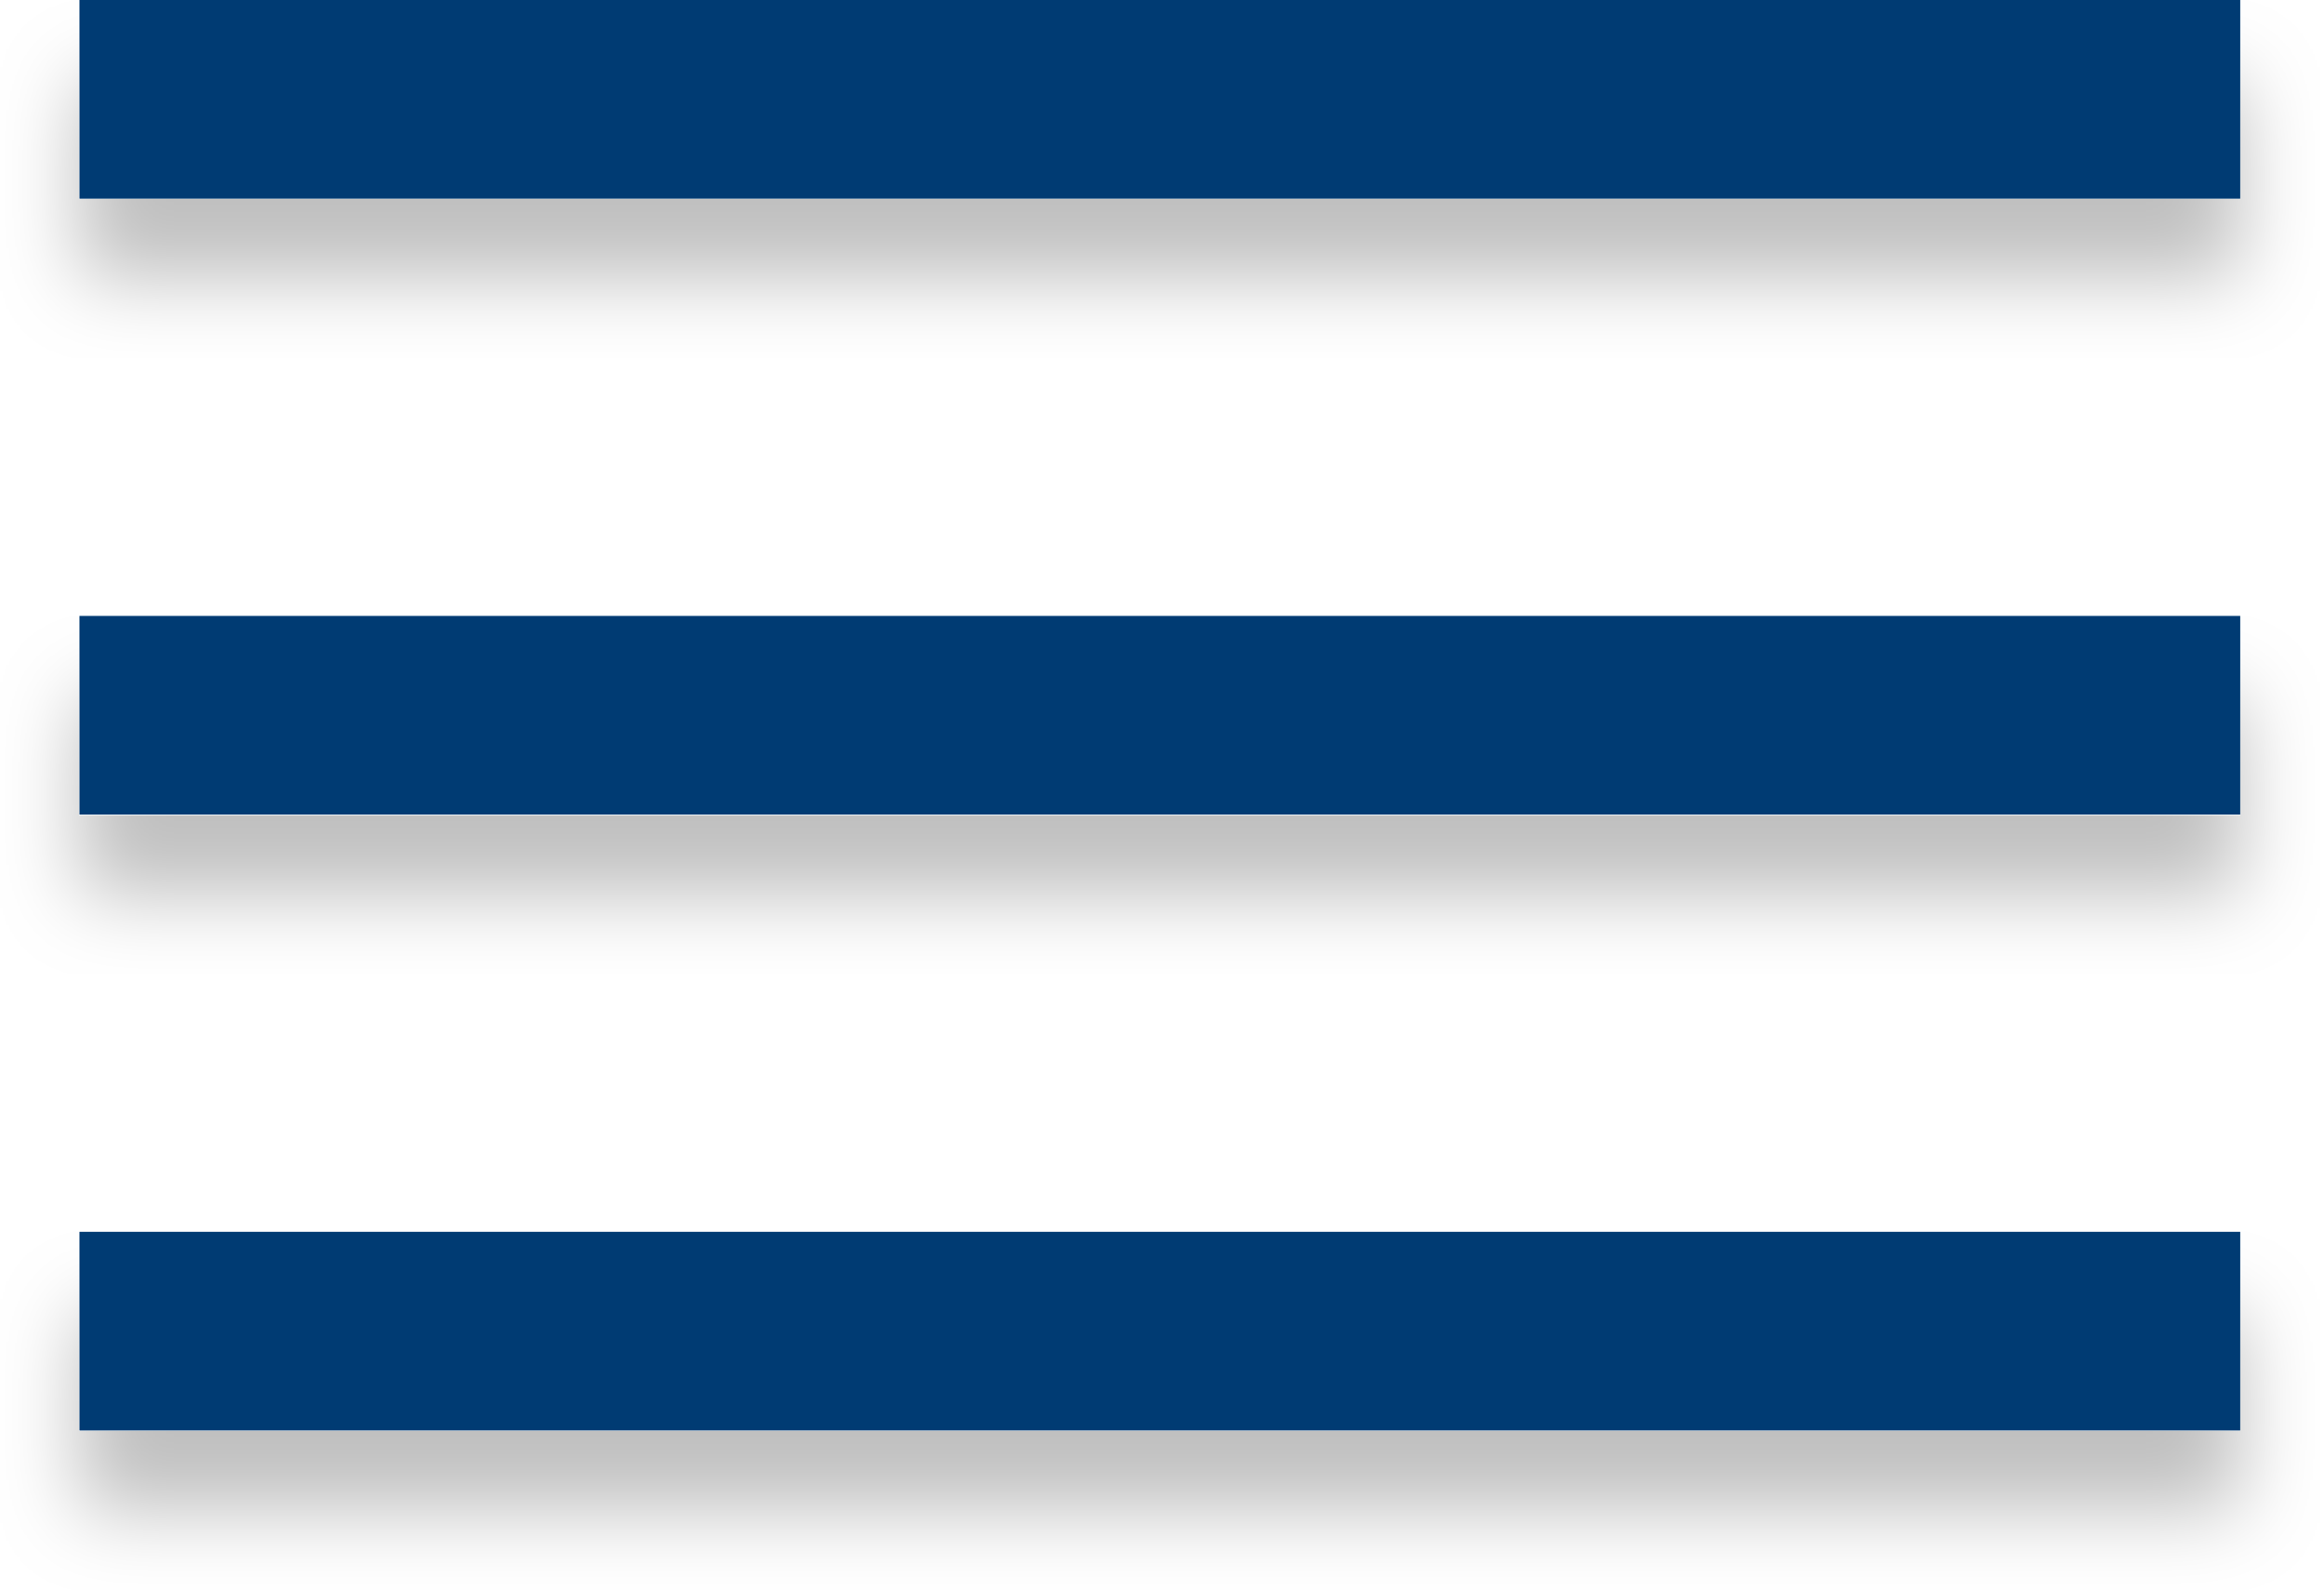
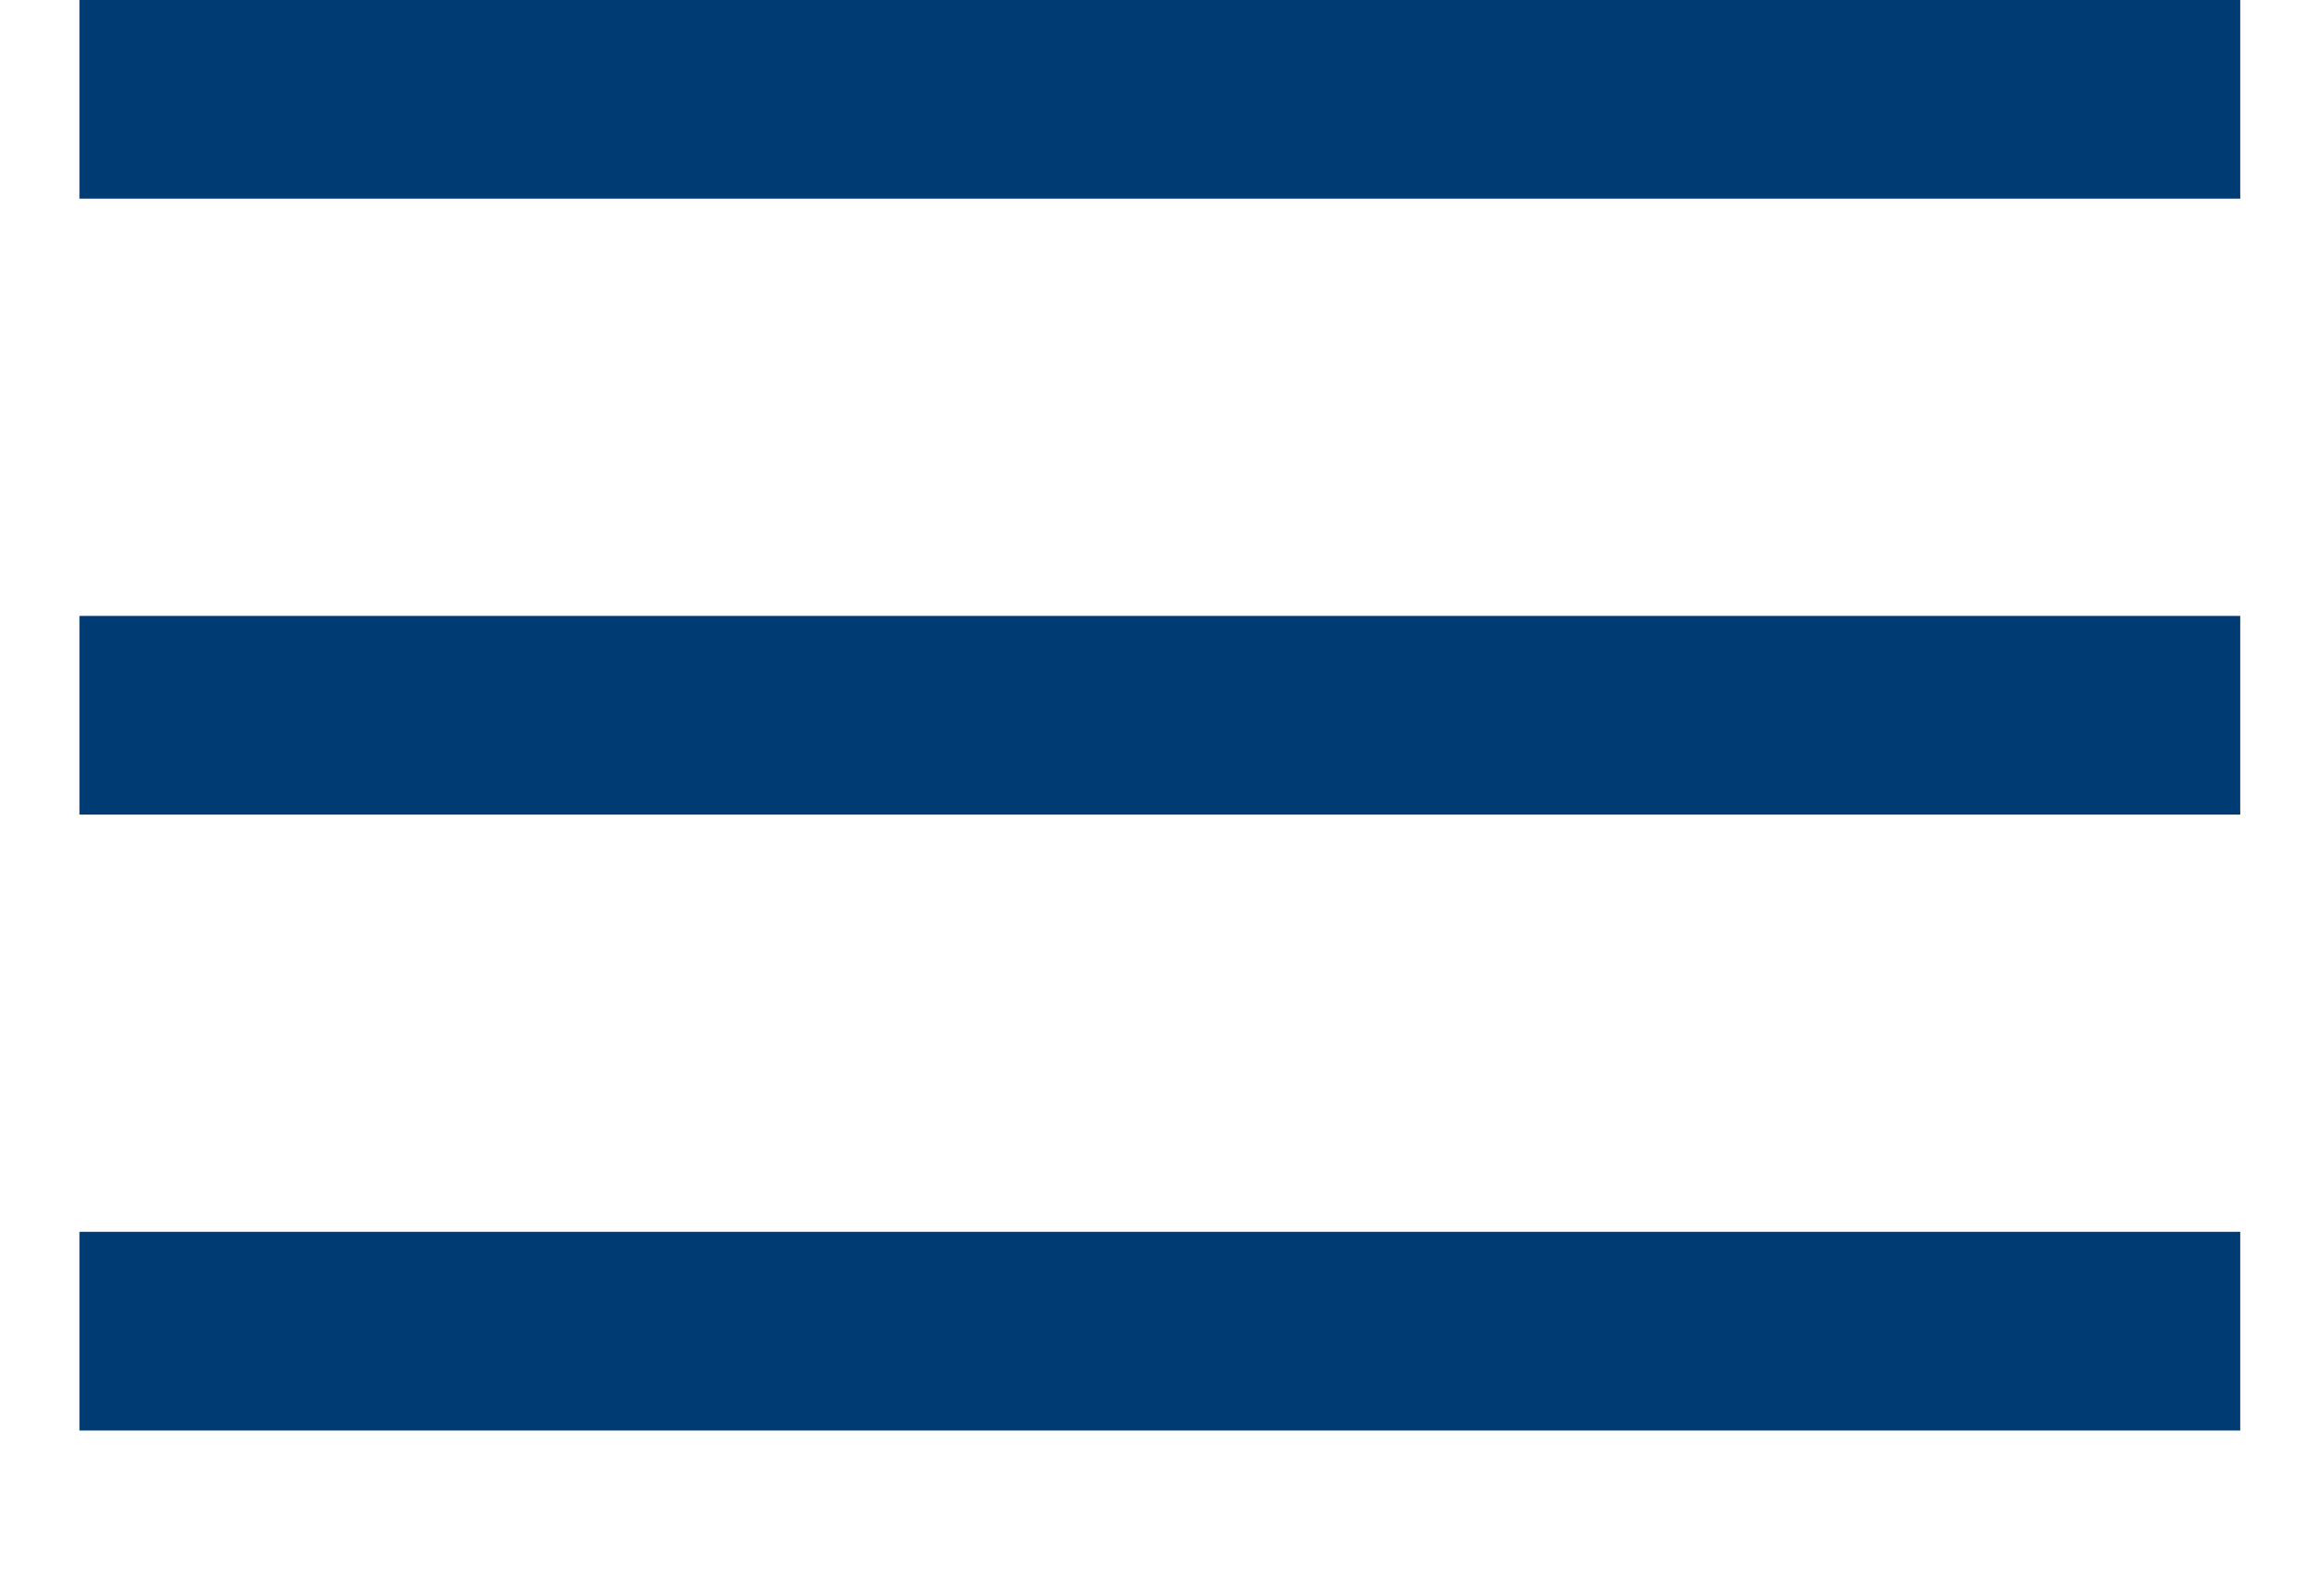
<svg xmlns="http://www.w3.org/2000/svg" width="117" height="80" viewBox="0 0 117 80" fill="none">
  <g filter="url(#filter0_d_2_8)">
    <line x1="4" y1="5" x2="112.783" y2="5" stroke="#003B73" stroke-width="10" />
  </g>
  <g filter="url(#filter1_d_2_8)">
    <line x1="4" y1="36" x2="112.783" y2="36" stroke="#003B73" stroke-width="10" />
  </g>
  <g filter="url(#filter2_d_2_8)">
    <line x1="4" y1="67" x2="112.783" y2="67" stroke="#003B73" stroke-width="10" />
  </g>
  <defs>
    <filter id="filter0_d_2_8" x="0" y="0" width="116.783" height="18" filterUnits="userSpaceOnUse" color-interpolation-filters="sRGB">
      <feFlood flood-opacity="0" result="BackgroundImageFix" />
-       <feColorMatrix in="SourceAlpha" type="matrix" values="0 0 0 0 0 0 0 0 0 0 0 0 0 0 0 0 0 0 127 0" result="hardAlpha" />
      <feOffset dy="4" />
      <feGaussianBlur stdDeviation="2" />
      <feComposite in2="hardAlpha" operator="out" />
      <feColorMatrix type="matrix" values="0 0 0 0 0 0 0 0 0 0 0 0 0 0 0 0 0 0 0.25 0" />
      <feBlend mode="normal" in2="BackgroundImageFix" result="effect1_dropShadow_2_8" />
      <feBlend mode="normal" in="SourceGraphic" in2="effect1_dropShadow_2_8" result="shape" />
    </filter>
    <filter id="filter1_d_2_8" x="0" y="31" width="116.783" height="18" filterUnits="userSpaceOnUse" color-interpolation-filters="sRGB">
      <feFlood flood-opacity="0" result="BackgroundImageFix" />
-       <feColorMatrix in="SourceAlpha" type="matrix" values="0 0 0 0 0 0 0 0 0 0 0 0 0 0 0 0 0 0 127 0" result="hardAlpha" />
      <feOffset dy="4" />
      <feGaussianBlur stdDeviation="2" />
      <feComposite in2="hardAlpha" operator="out" />
      <feColorMatrix type="matrix" values="0 0 0 0 0 0 0 0 0 0 0 0 0 0 0 0 0 0 0.25 0" />
      <feBlend mode="normal" in2="BackgroundImageFix" result="effect1_dropShadow_2_8" />
      <feBlend mode="normal" in="SourceGraphic" in2="effect1_dropShadow_2_8" result="shape" />
    </filter>
    <filter id="filter2_d_2_8" x="0" y="62" width="116.783" height="18" filterUnits="userSpaceOnUse" color-interpolation-filters="sRGB">
      <feFlood flood-opacity="0" result="BackgroundImageFix" />
-       <feColorMatrix in="SourceAlpha" type="matrix" values="0 0 0 0 0 0 0 0 0 0 0 0 0 0 0 0 0 0 127 0" result="hardAlpha" />
      <feOffset dy="4" />
      <feGaussianBlur stdDeviation="2" />
      <feComposite in2="hardAlpha" operator="out" />
      <feColorMatrix type="matrix" values="0 0 0 0 0 0 0 0 0 0 0 0 0 0 0 0 0 0 0.25 0" />
      <feBlend mode="normal" in2="BackgroundImageFix" result="effect1_dropShadow_2_8" />
      <feBlend mode="normal" in="SourceGraphic" in2="effect1_dropShadow_2_8" result="shape" />
    </filter>
  </defs>
</svg>
